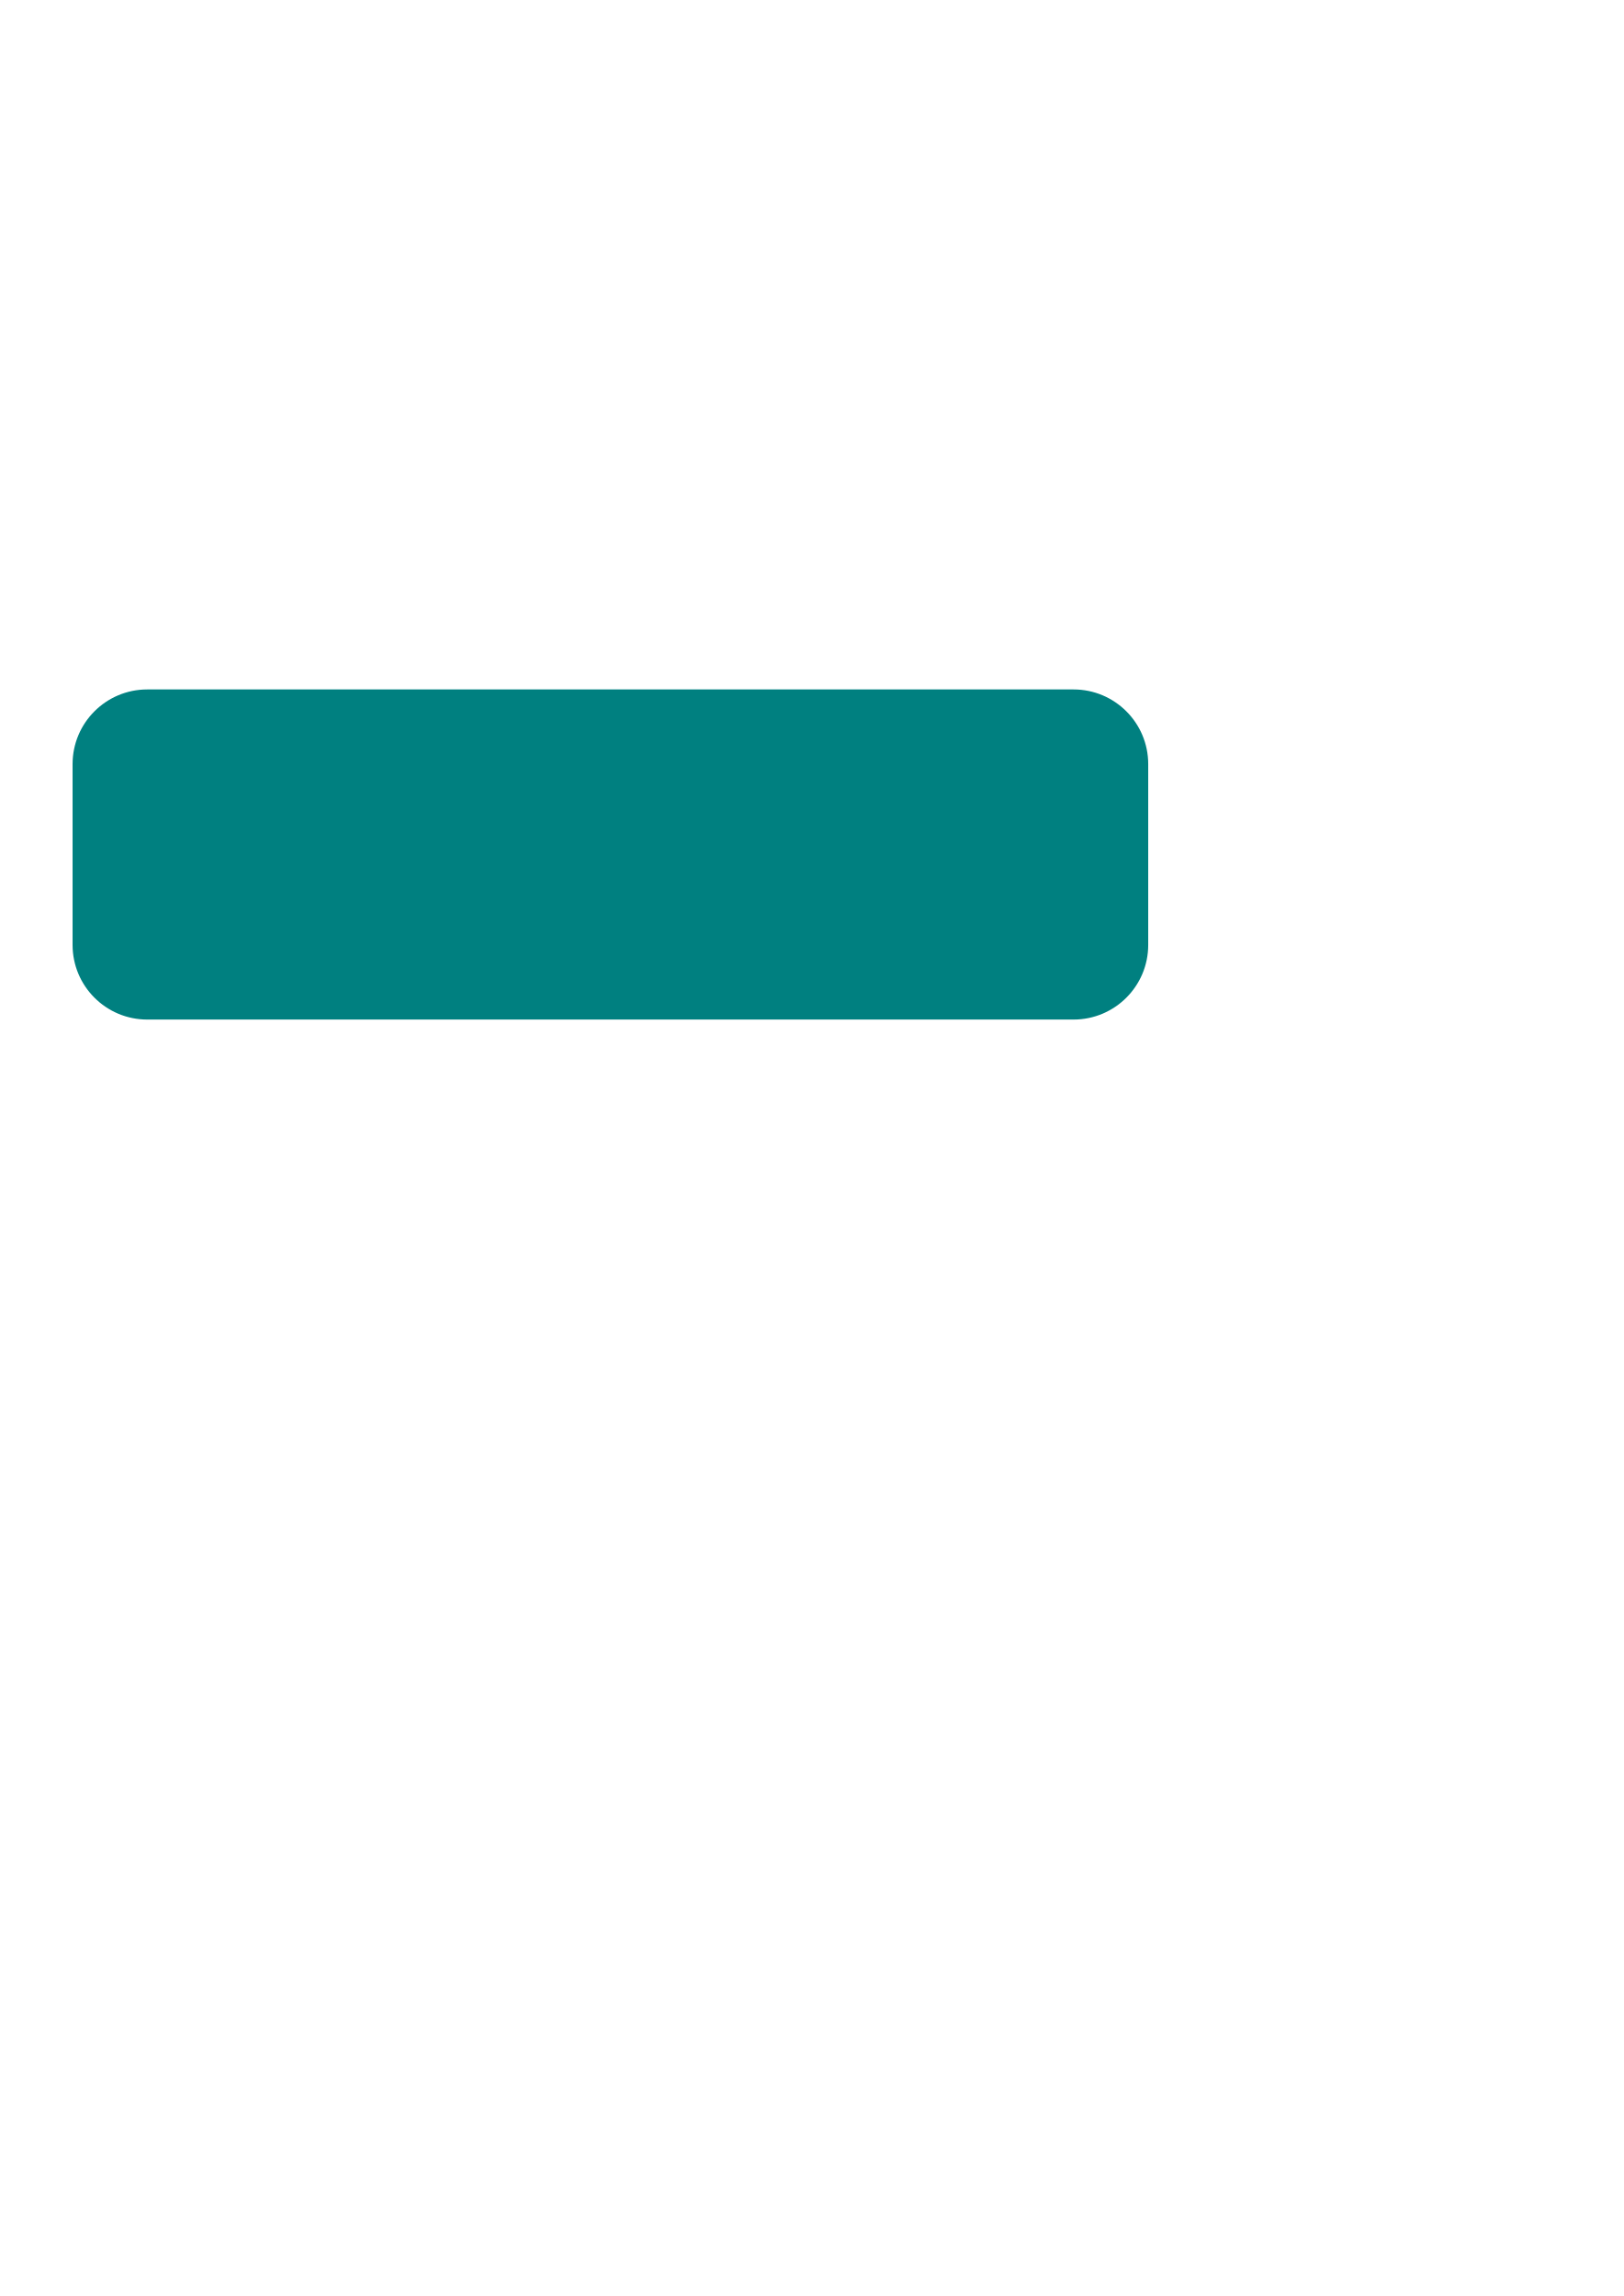
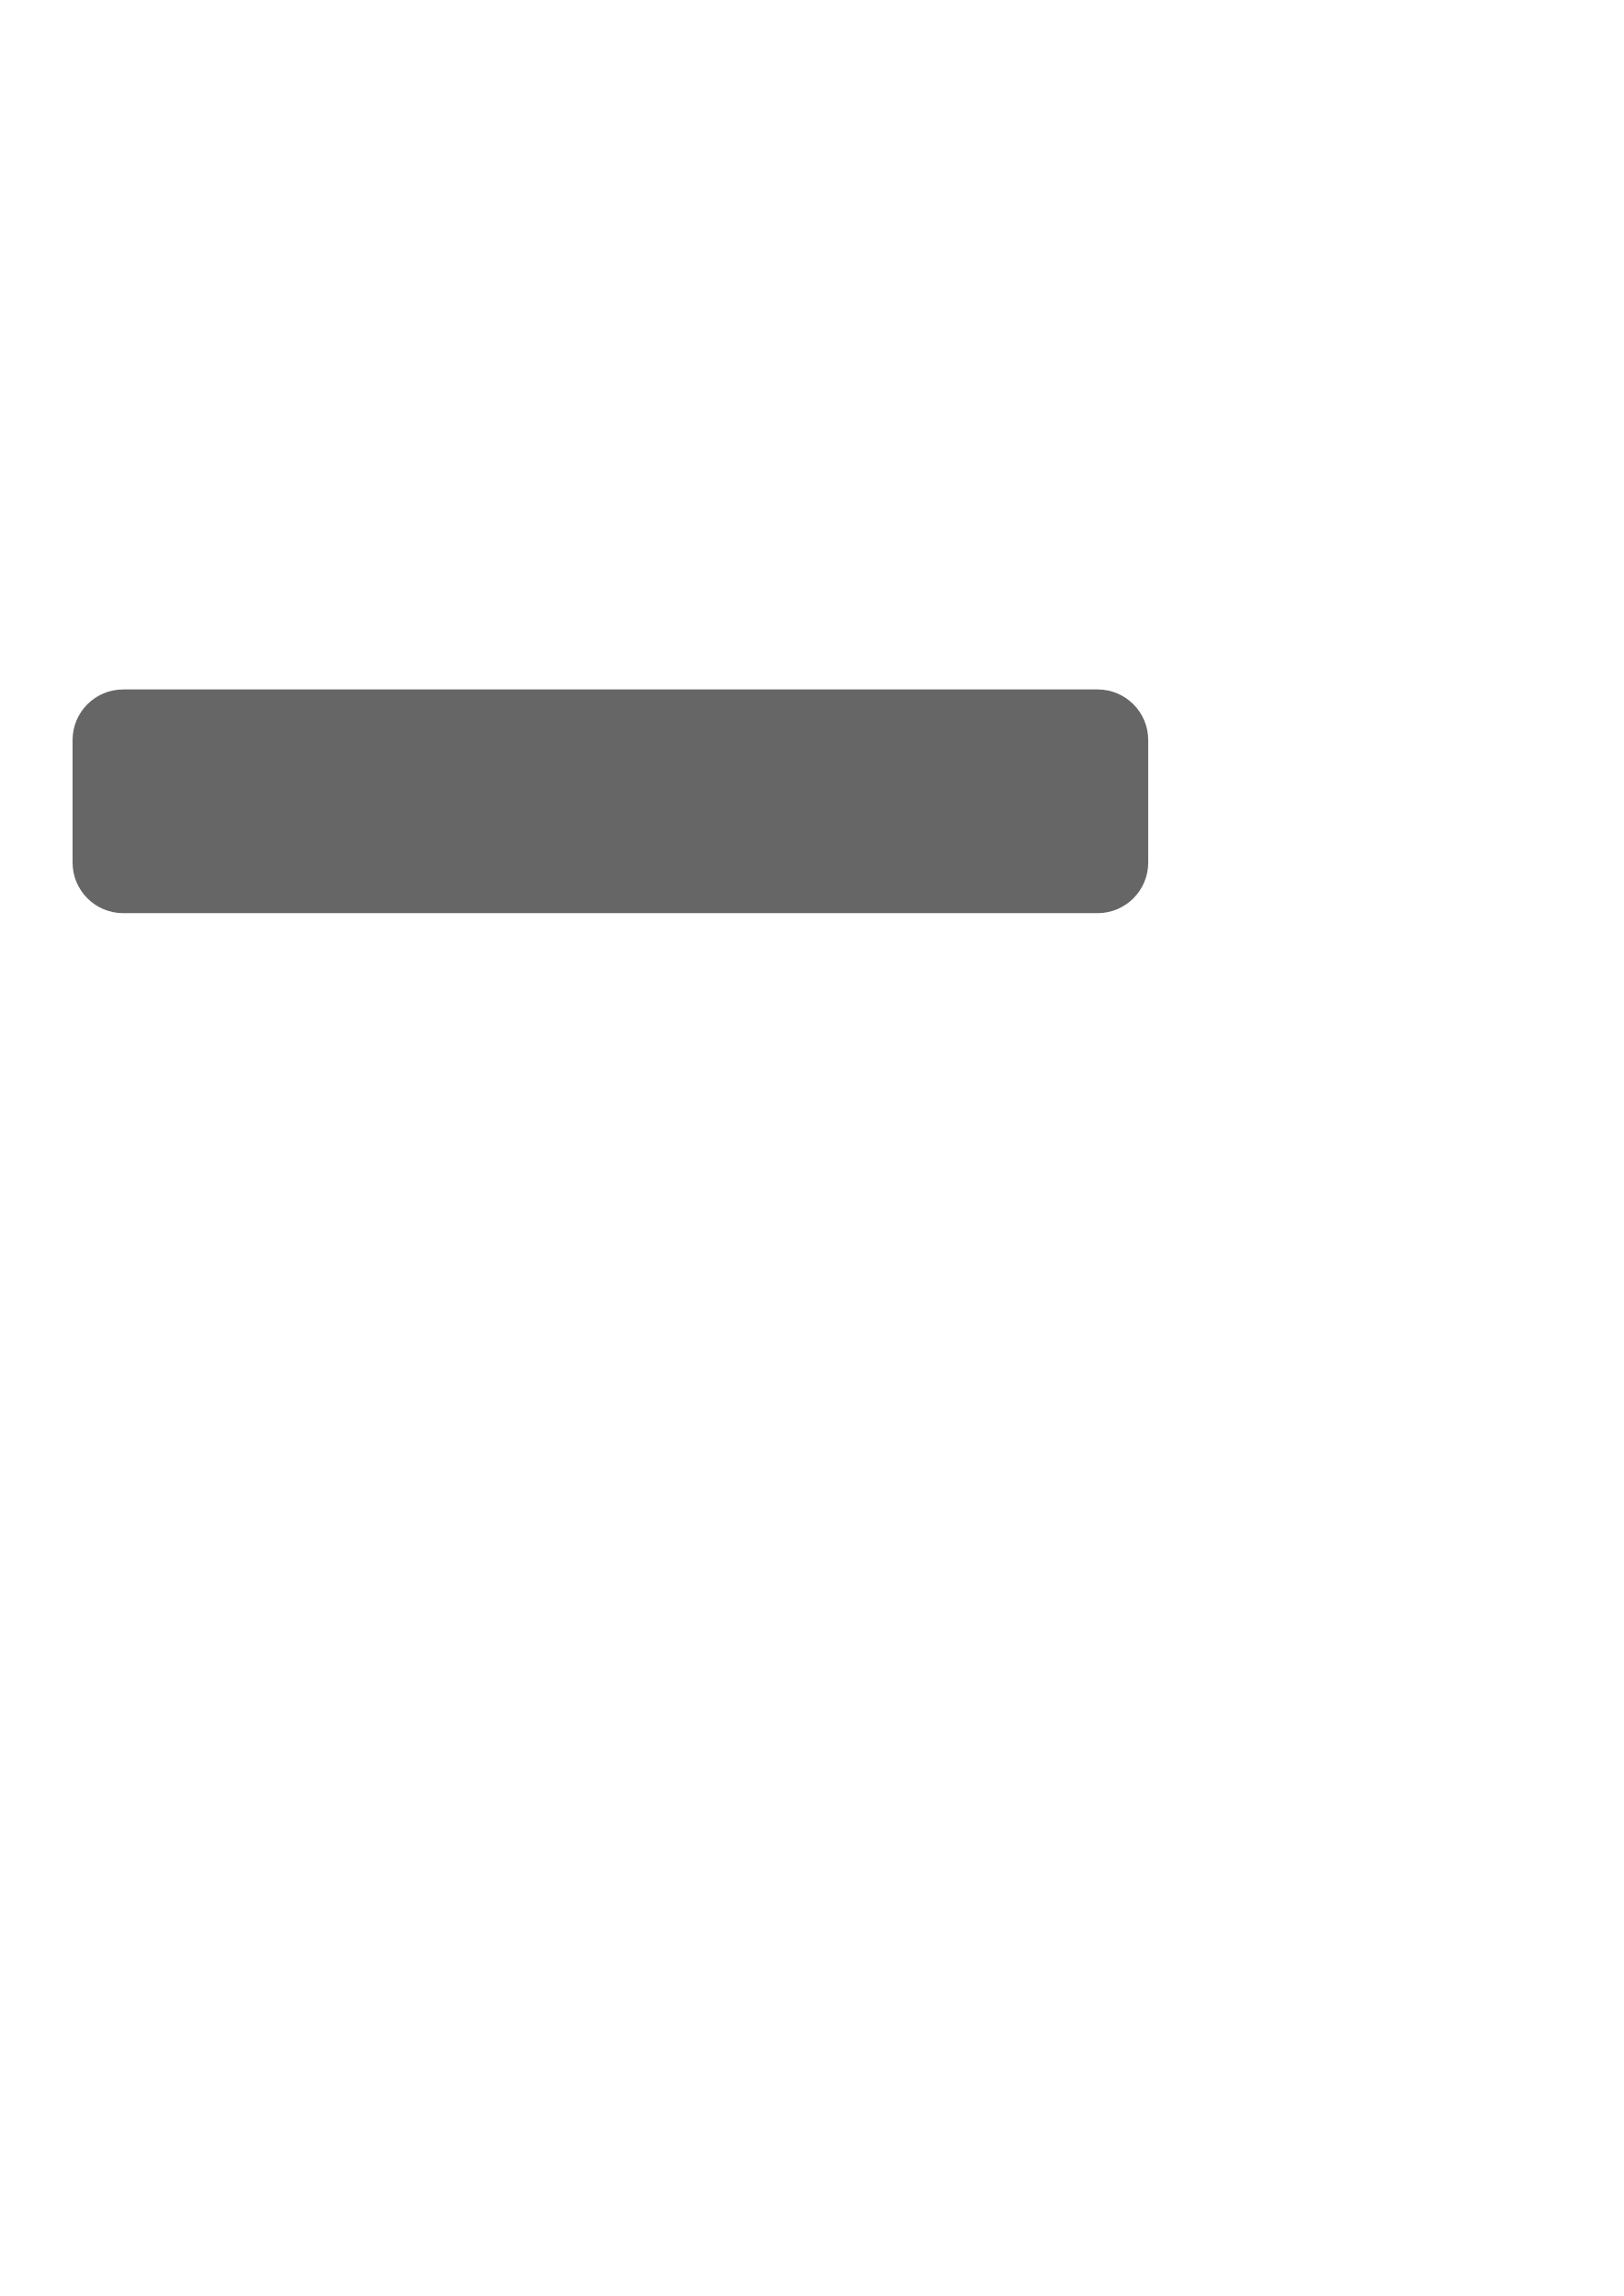
<svg xmlns="http://www.w3.org/2000/svg" width="210mm" height="297mm" viewBox="0 0 210 297" version="1.1" id="svg7577">
  <defs id="defs7574" />
  <g id="layer1">
-     <rect style="fill:#008080;stroke-width:0.265;fill-opacity:1" id="rect7660" width="139.116" height="42.702" x="9.387" y="89.183" ry="9.658" />
+     <rect style="fill:#666666;fill-opacity:1;stroke-width:0.218" id="rect7660" width="139.116" height="28.938" x="9.387" y="89.183" ry="6.545" />
  </g>
</svg>
